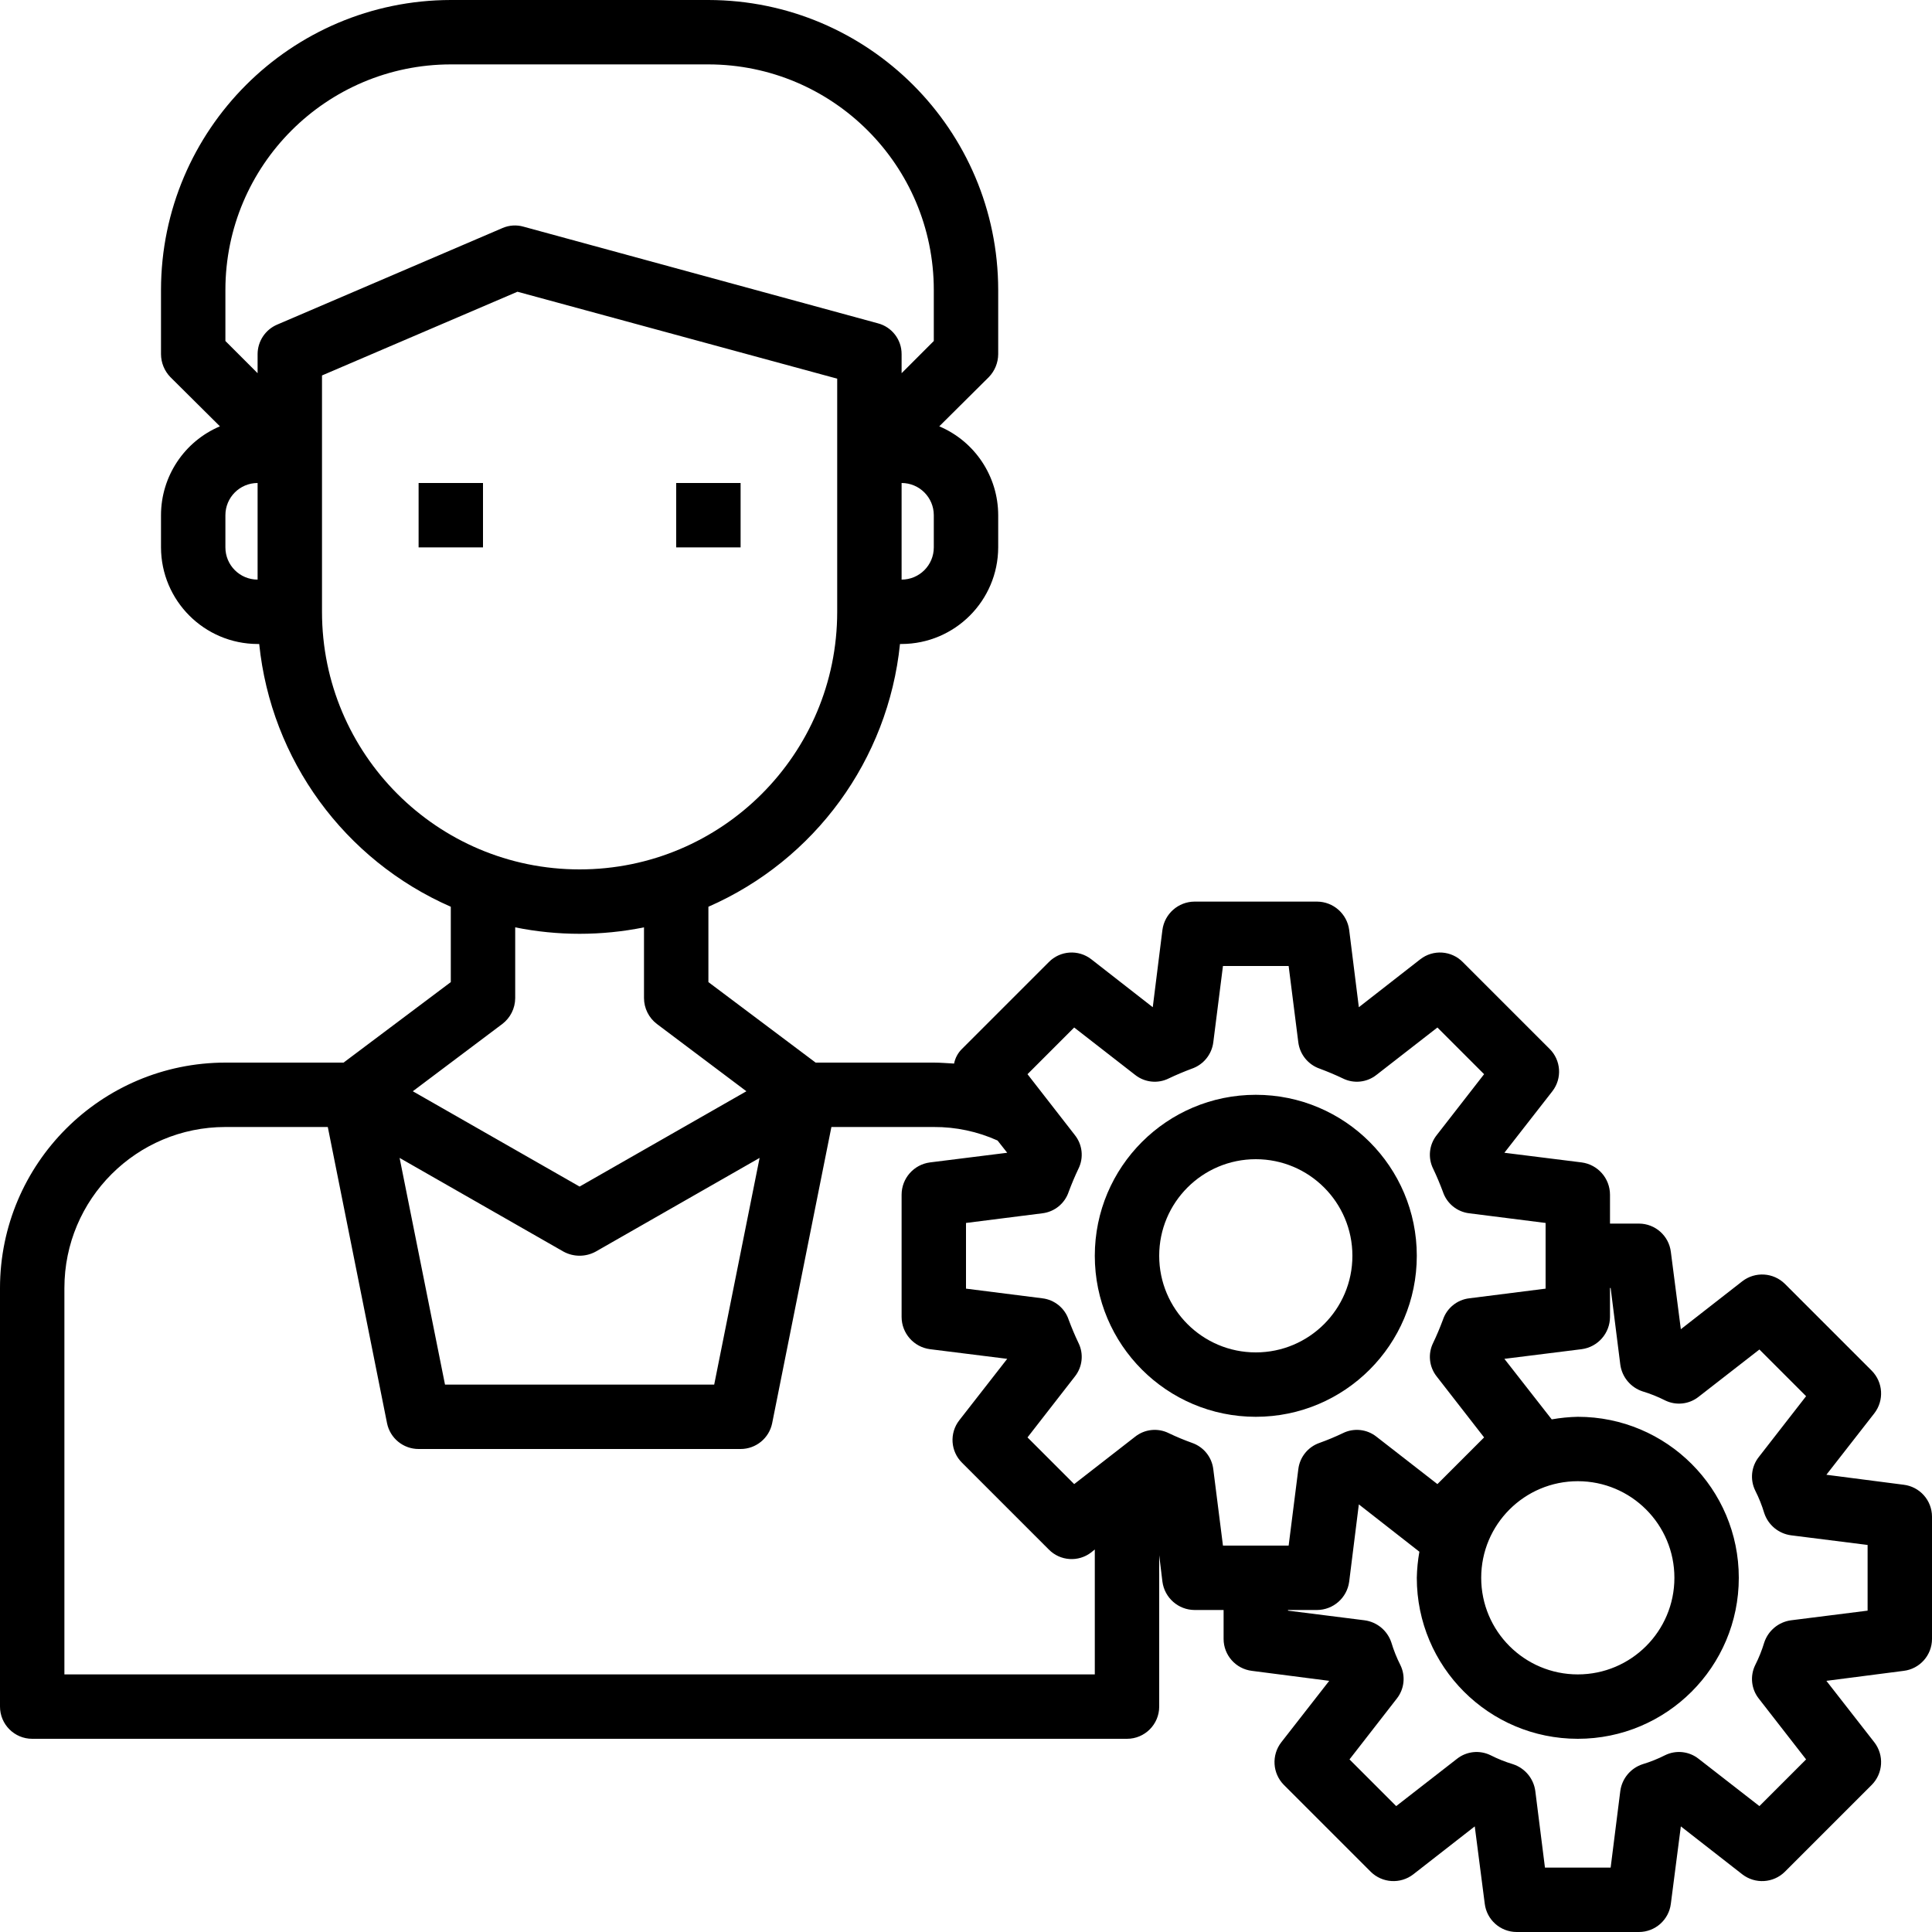
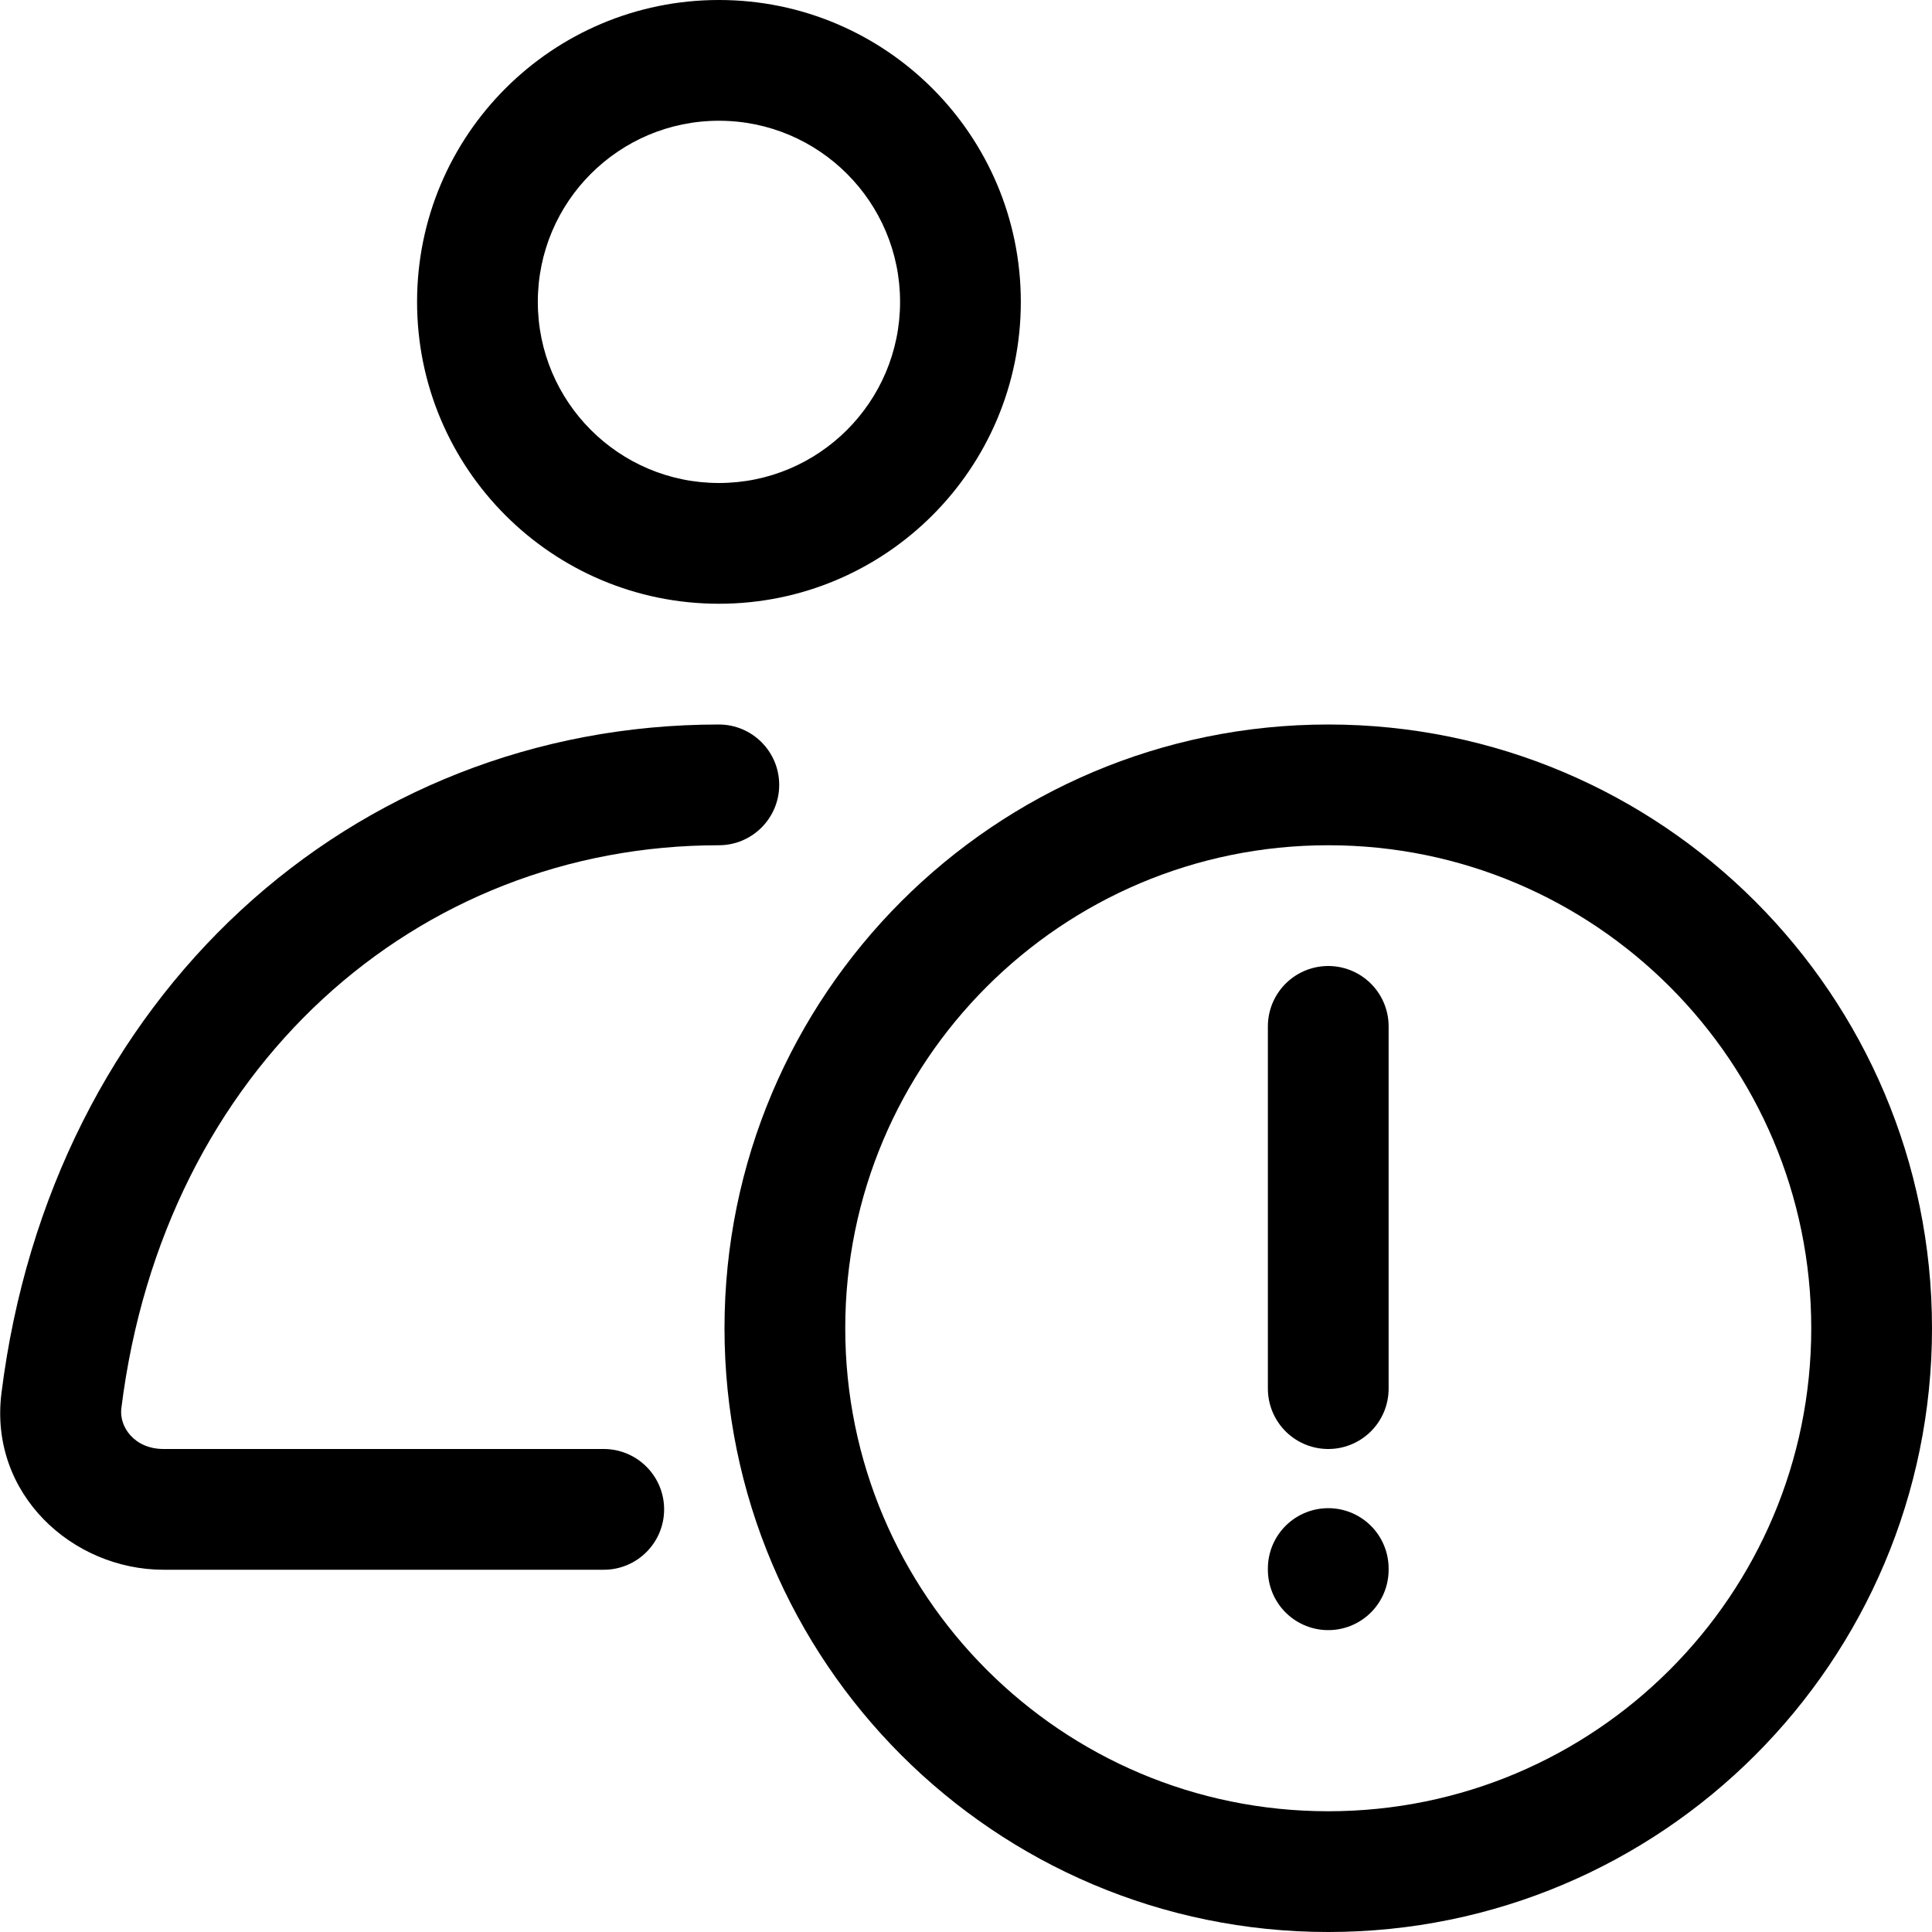
- <svg xmlns="http://www.w3.org/2000/svg" version="1.1" id="issuer-icon" class="icon" width="14" height="14" viewBox="0 0 60 60" xml:space="preserve">
-   <g id="admin" transform="translate(-2 -2)">
-     <rect id="Rectangle_3" data-name="Rectangle 3" width="2" height="2" transform="translate(15 17)" />
-     <rect id="Rectangle_4" data-name="Rectangle 4" width="2" height="2" transform="translate(23 17)" />
-     <path id="Path_303" data-name="Path 303" d="M61.12,48.11l-2.4-.31,1.49-1.91a1.006,1.006,0,0,0-.08-1.32l-2.7-2.7a1.006,1.006,0,0,0-1.32-.08L54.2,43.28l-.31-2.4A1,1,0,0,0,52.9,40H52v-.9a1.013,1.013,0,0,0-.88-1l-2.4-.3,1.49-1.91a.994.994,0,0,0-.09-1.32l-2.69-2.69a.994.994,0,0,0-1.32-.09L44.2,33.28l-.3-2.4a1.013,1.013,0,0,0-1-.88H39.1a1.013,1.013,0,0,0-1,.88l-.3,2.4-1.91-1.49a.994.994,0,0,0-1.32.09l-2.69,2.69a.874.874,0,0,0-.25.46c-.21-.01-.42-.03-.63-.03H27.33L24,32.5V30.16A10.024,10.024,0,0,0,29.95,22H30a3.009,3.009,0,0,0,3-3V18a3,3,0,0,0-1.83-2.76l1.54-1.53A1.033,1.033,0,0,0,33,13V11a9.014,9.014,0,0,0-9-9H16a9.014,9.014,0,0,0-9,9v2a1.033,1.033,0,0,0,.29.71l1.54,1.53A3,3,0,0,0,7,18v1a3.009,3.009,0,0,0,3,3h.05A10.024,10.024,0,0,0,16,30.16V32.5L12.67,35H9a7.008,7.008,0,0,0-7,7V55a1,1,0,0,0,1,1H37a1,1,0,0,0,1-1V50.3l.1.82a1.013,1.013,0,0,0,1,.88H40v.9a1,1,0,0,0,.88.99l2.4.31-1.49,1.91a1.006,1.006,0,0,0,.08,1.32l2.7,2.7a1.006,1.006,0,0,0,1.32.08l1.91-1.49.31,2.4a1,1,0,0,0,.99.88h3.8a1,1,0,0,0,.99-.88l.31-2.4,1.91,1.49a1.006,1.006,0,0,0,1.32-.08l2.7-2.7a1.006,1.006,0,0,0,.08-1.32L58.72,54.2l2.4-.31A1,1,0,0,0,62,52.9V49.1A1,1,0,0,0,61.12,48.11ZM31,19a1,1,0,0,1-1,1V17a1,1,0,0,1,1,1ZM10,20a1,1,0,0,1-1-1V18a1,1,0,0,1,1-1Zm0-7v.59l-1-1V11a7.008,7.008,0,0,1,7-7h8a7.008,7.008,0,0,1,7,7v1.59l-1,1V13a.985.985,0,0,0-.74-.96l-11-3a.969.969,0,0,0-.65.04l-7,3A1,1,0,0,0,10,13Zm2,8V13.66l6.07-2.6L28,13.76V21a8,8,0,0,1-16,0Zm5.6,12.8A1.014,1.014,0,0,0,18,33V30.8a10.1,10.1,0,0,0,4,0V33a1.014,1.014,0,0,0,.4.8l2.78,2.09L20,38.85l-5.18-2.96Zm1.9,7.07a1.044,1.044,0,0,0,1,0l5.09-2.91L24.18,45H15.82l-1.41-7.04ZM36,54H4V42a5,5,0,0,1,5-5h3.18l1.84,9.2A1,1,0,0,0,15,47H25a1,1,0,0,0,.98-.8L27.82,37H31a4.755,4.755,0,0,1,1.98.42l.3.38-2.4.3a1.013,1.013,0,0,0-.88,1v3.8a1.013,1.013,0,0,0,.88,1l2.4.3-1.49,1.91a.994.994,0,0,0,.09,1.32l2.69,2.69a.994.994,0,0,0,1.32.09l.11-.09Zm3.98-4-.3-2.37a.989.989,0,0,0-.66-.82,7.756,7.756,0,0,1-.72-.3.979.979,0,0,0-1.05.11l-1.89,1.47-1.45-1.45,1.47-1.89a.979.979,0,0,0,.11-1.05c-.11-.23-.21-.47-.3-.71a.984.984,0,0,0-.82-.67L32,42.02V39.98l2.37-.3a.984.984,0,0,0,.82-.67c.09-.24.19-.48.3-.71a.979.979,0,0,0-.11-1.05l-1.47-1.89,1.45-1.45,1.89,1.47a.979.979,0,0,0,1.05.11c.23-.11.47-.21.71-.3a1,1,0,0,0,.67-.82l.3-2.37h2.04l.3,2.37a1,1,0,0,0,.67.82c.24.09.48.19.71.3a.979.979,0,0,0,1.05-.11l1.89-1.47,1.45,1.45-1.47,1.89a.979.979,0,0,0-.11,1.05c.11.23.21.47.3.71a.984.984,0,0,0,.82.67l2.37.3v2.04l-2.37.3a.984.984,0,0,0-.82.67c-.09.24-.19.48-.3.71a.979.979,0,0,0,.11,1.05l1.47,1.89-1.45,1.45-1.89-1.47a.979.979,0,0,0-1.05-.11,7.758,7.758,0,0,1-.72.3.989.989,0,0,0-.66.82L42.02,50ZM51,48a3,3,0,1,1-3,3A3,3,0,0,1,51,48Zm9,4.02-2.38.3a1.019,1.019,0,0,0-.83.69,4.26,4.26,0,0,1-.28.7.982.982,0,0,0,.11,1.04l1.47,1.89-1.45,1.45-1.89-1.47a.98.98,0,0,0-1.04-.11,4.26,4.26,0,0,1-.7.28,1.019,1.019,0,0,0-.69.83L52.02,60H49.98l-.3-2.38a1.019,1.019,0,0,0-.69-.83,4.26,4.26,0,0,1-.7-.28.982.982,0,0,0-1.04.11l-1.89,1.47-1.45-1.45,1.47-1.89a.982.982,0,0,0,.11-1.04,4.26,4.26,0,0,1-.28-.7,1.019,1.019,0,0,0-.83-.69L42,52.02V52h.9a1.013,1.013,0,0,0,1-.88l.3-2.4,1.88,1.47A5.293,5.293,0,0,0,46,51a5,5,0,1,0,5-5,5.293,5.293,0,0,0-.81.08L48.72,44.2l2.4-.3a1.013,1.013,0,0,0,.88-1V42h.02l.3,2.38a1.019,1.019,0,0,0,.69.83,4.26,4.26,0,0,1,.7.28.98.98,0,0,0,1.04-.11l1.89-1.47,1.45,1.45-1.47,1.89a.982.982,0,0,0-.11,1.04,4.26,4.26,0,0,1,.28.7,1.019,1.019,0,0,0,.83.69l2.38.3Z" />
-     <path id="Path_304" data-name="Path 304" d="M46,41a5,5,0,1,0-5,5,5,5,0,0,0,5-5Zm-5,3a3,3,0,1,1,3-3A3,3,0,0,1,41,44Z" />
-   </g>
+ <svg xmlns="http://www.w3.org/2000/svg" id="issuer-icon" class="icon" width="16" height="16" viewBox="0 0 16 16" fill="none">
+   <path fill-rule="evenodd" clip-rule="evenodd" d="M7.454 2.5C7.454 3.328 6.782 4 5.954 4C5.125 4 4.454 3.328 4.454 2.5C4.454 1.672 5.125 1 5.954 1C6.782 1 7.454 1.672 7.454 2.5ZM8.454 2.5C8.454 3.881 7.334 5 5.954 5C4.573 5 3.454 3.881 3.454 2.5C3.454 1.119 4.573 0 5.954 0C7.334 0 8.454 1.119 8.454 2.5ZM5.953 6C2.911 6 0.422 8.255 0.012 11.538C-0.092 12.373 0.6 13 1.355 13L5 13C5.276 13 5.5 12.776 5.5 12.5C5.5 12.224 5.276 12 5 12L1.355 12C1.113 12 0.985 11.816 1.005 11.662C1.357 8.839 3.454 7 5.953 7C6.229 7 6.453 6.776 6.453 6.5C6.453 6.224 6.229 6 5.953 6Z" fill="black" />
+   <circle cx="11" cy="11" r="4.5" stroke="black" />
+   <path d="M11 8.5V11.5" stroke="black" stroke-linecap="round" />
+   <path d="M11 12.99V13" stroke="black" stroke-linecap="round" />
</svg>
